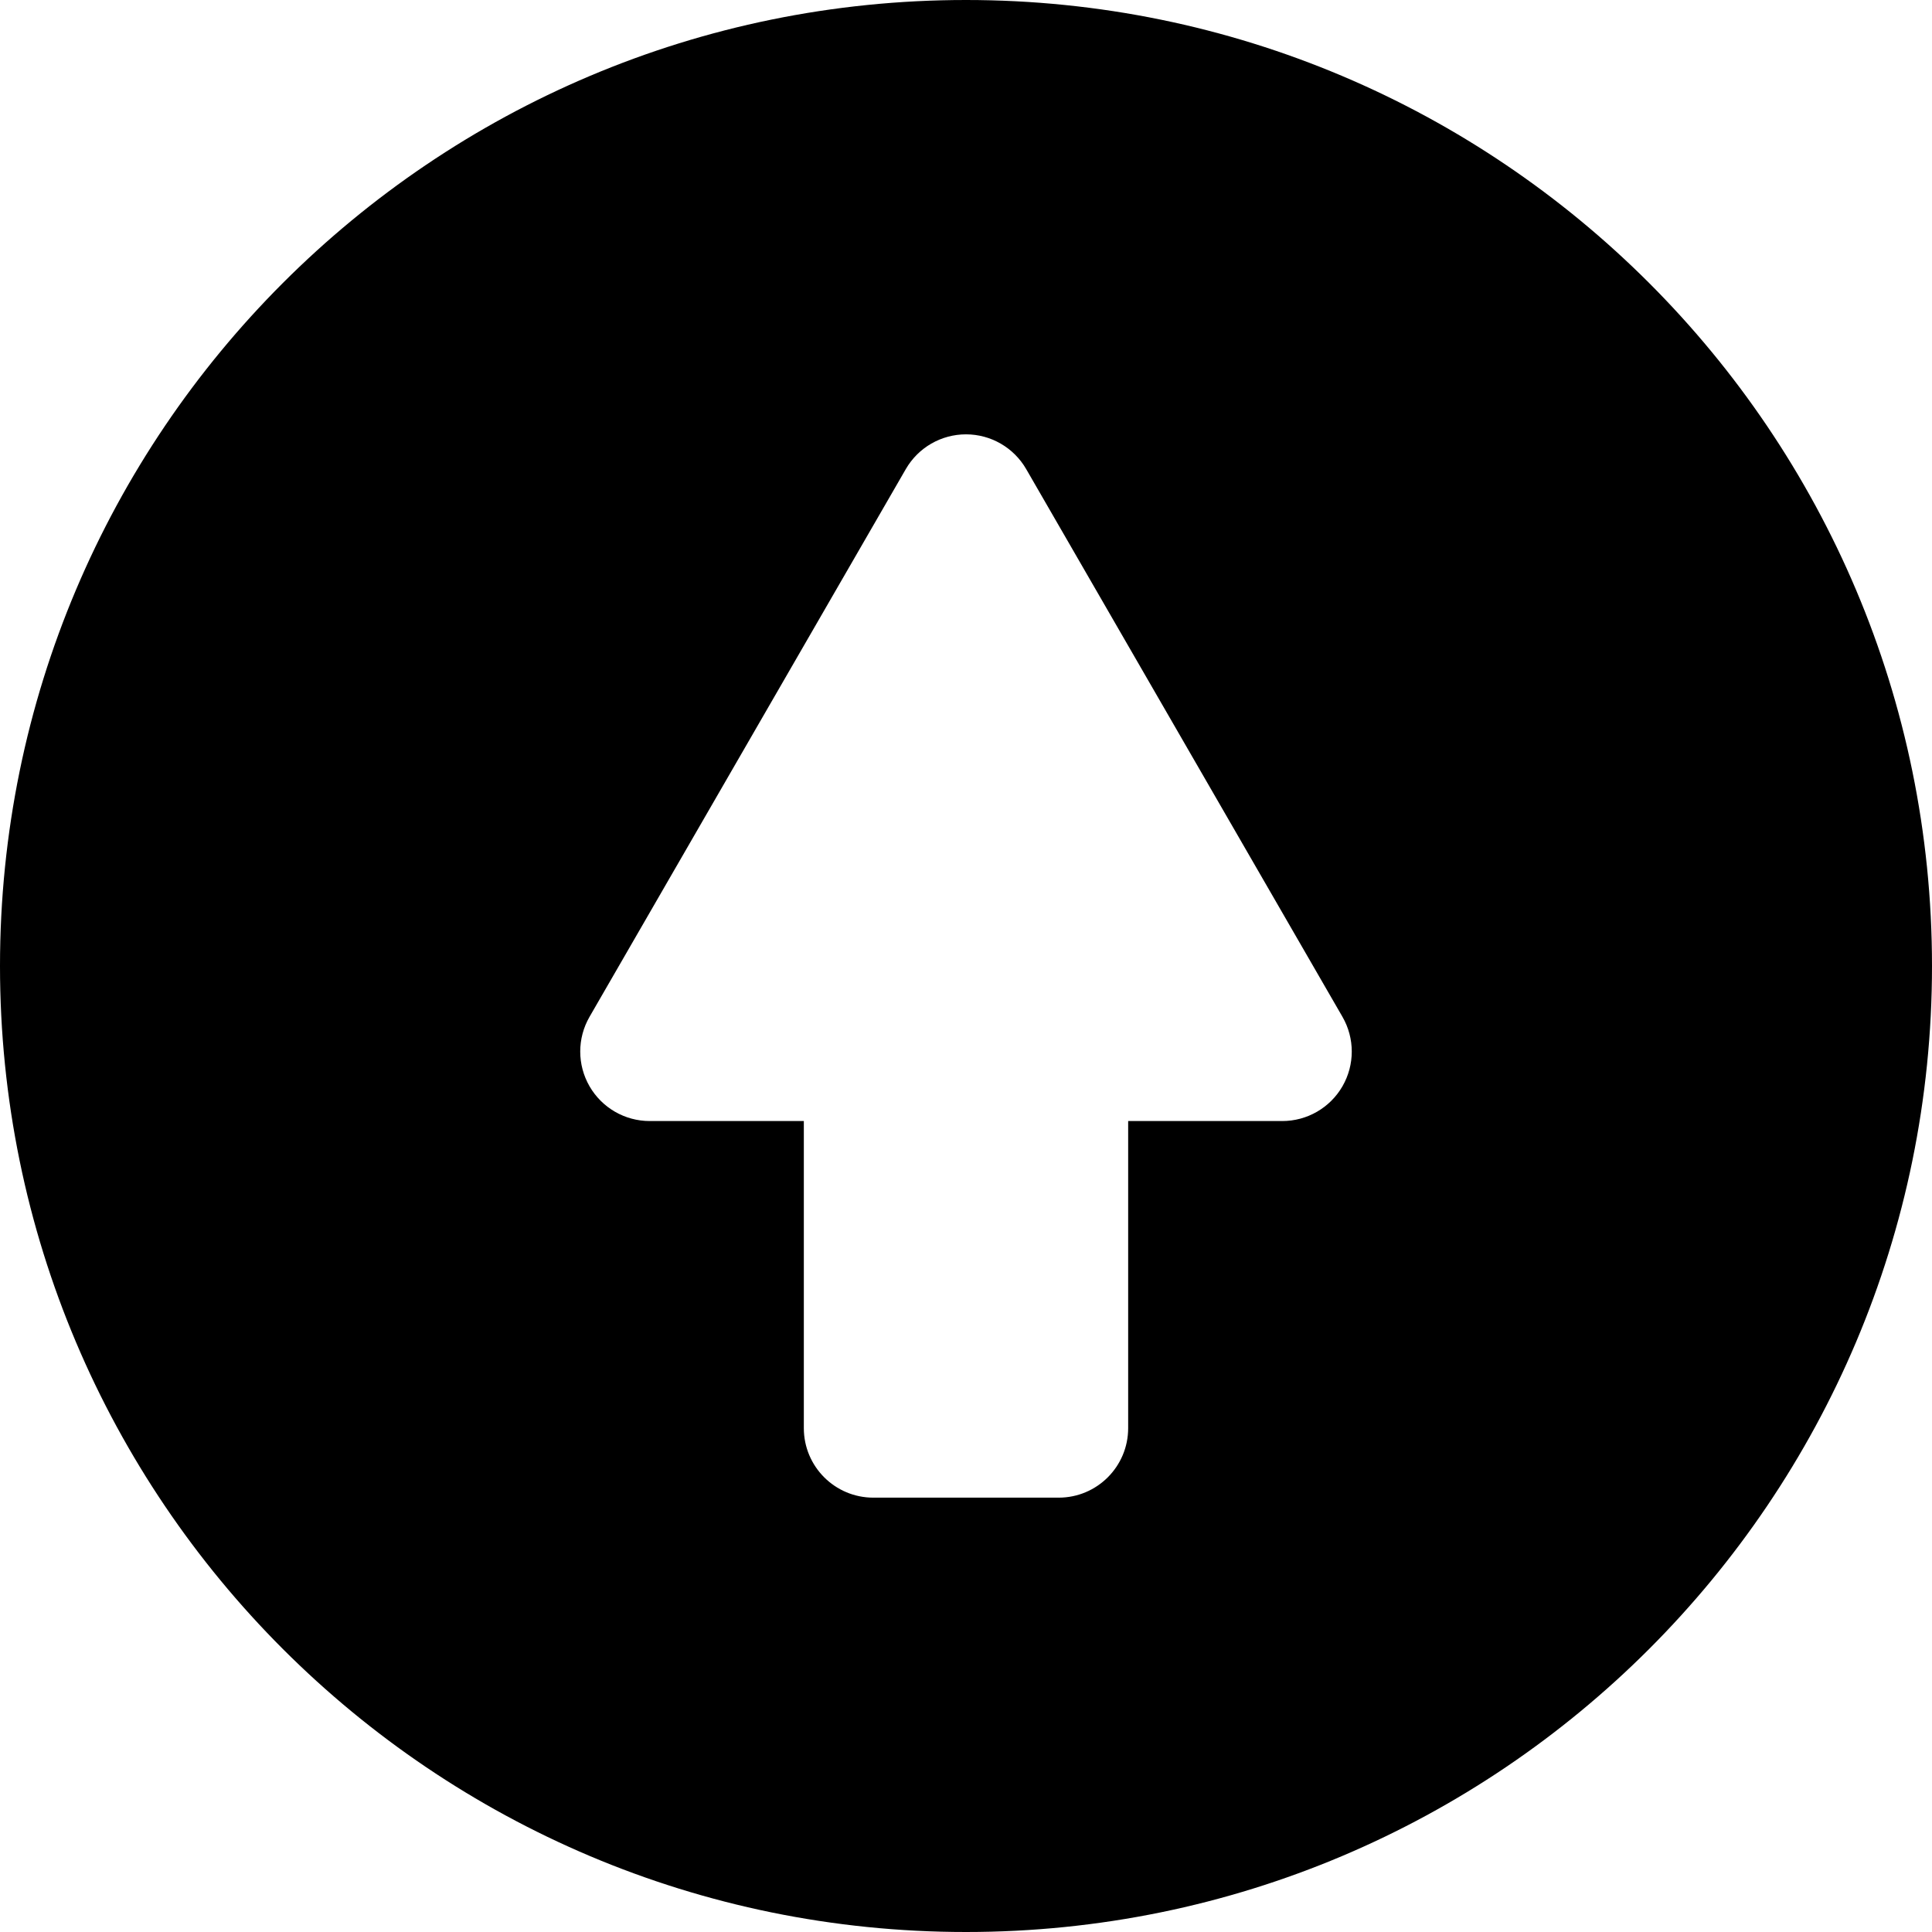
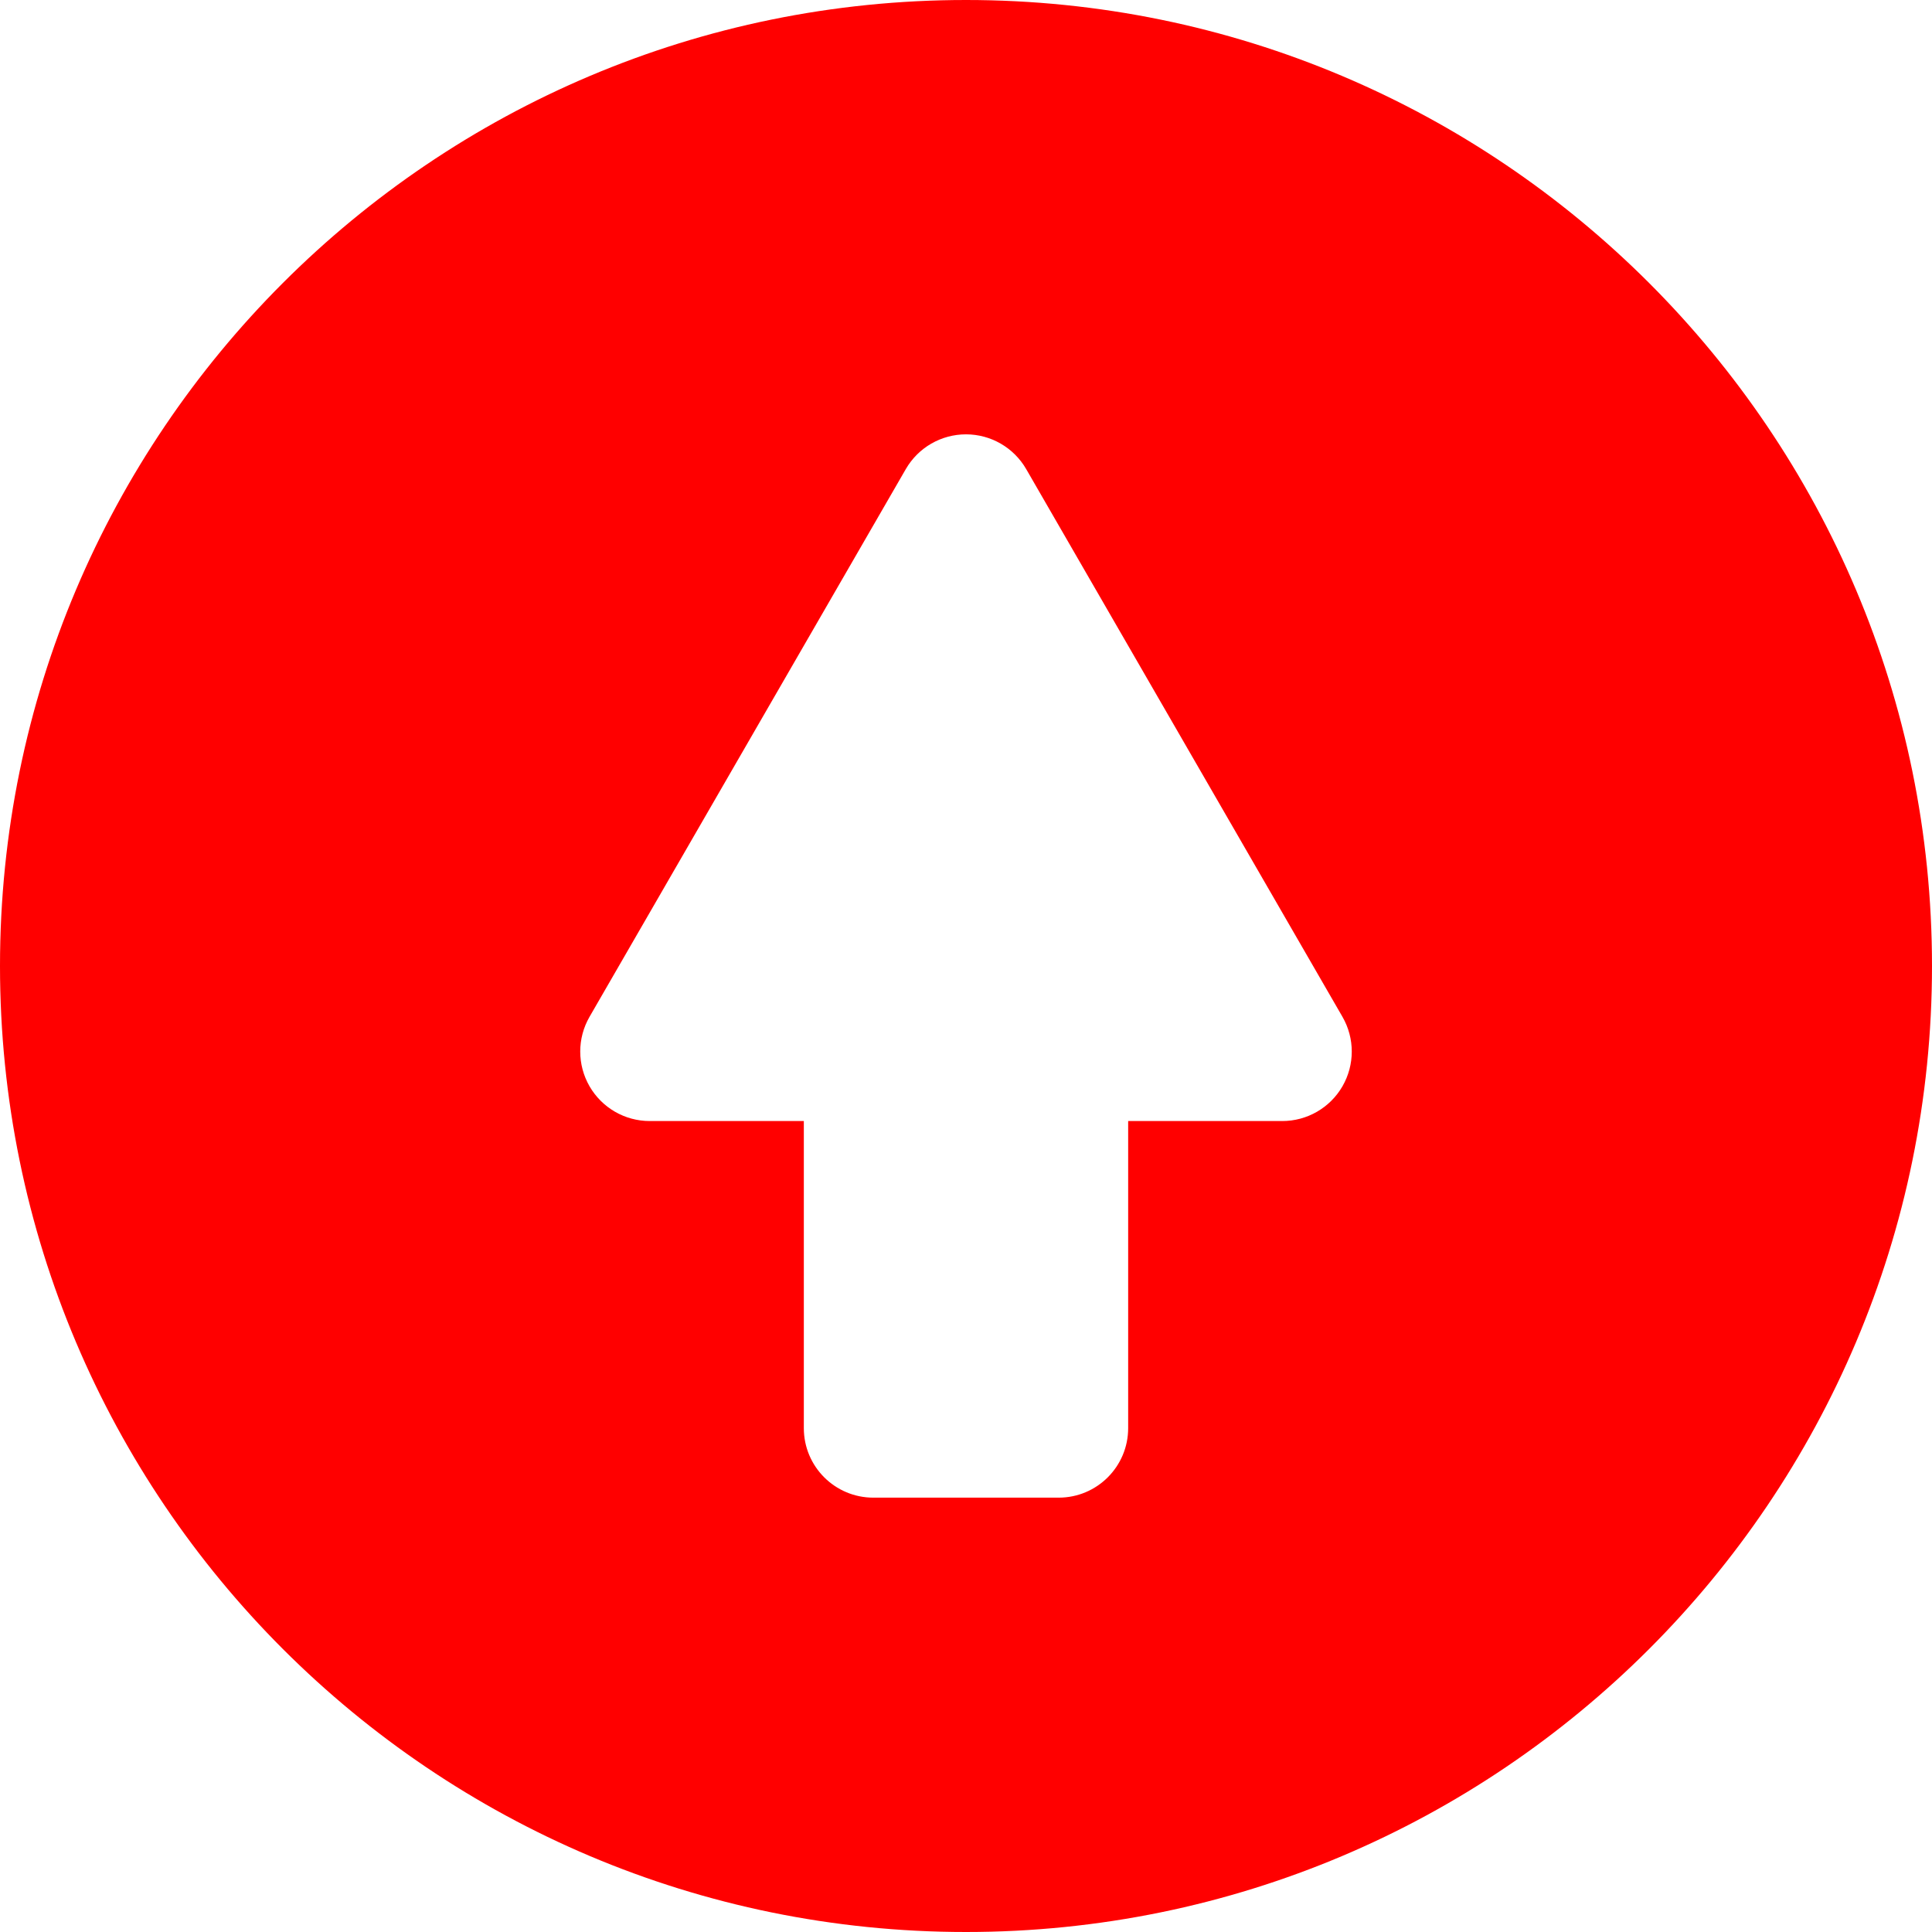
- <svg xmlns="http://www.w3.org/2000/svg" version="1.1" id="Capa_1" x="0px" y="0px" width="416.979px" height="416.979px" viewBox="0 0 416.979 416.979" style="enable-background:new 0 0 416.979 416.979;" xml:space="preserve">
+ <svg xmlns="http://www.w3.org/2000/svg" version="1.1" id="Capa_1" x="0px" y="0px" width="416.979px" height="416.979px" fill="red" viewBox="0 0 416.979 416.979" style="enable-background:new 0 0 416.979 416.979;" xml:space="preserve">
  <g>
    <path d="M208.489,416.979c115.146,0,208.49-93.344,208.49-208.489C416.979,93.344,323.635,0,208.489,0S0,93.343,0,208.489   C0,323.635,93.343,416.979,208.489,416.979z M127.24,219.452l68.259-118.21c2.68-4.641,7.632-7.499,12.99-7.499   s10.31,2.858,12.99,7.499l68.258,118.21c2.682,4.642,2.682,10.359,0.002,15c-2.68,4.642-7.631,7.501-12.99,7.501h-33.26v66.282   c0,8.284-6.715,15-15,15h-40c-8.284,0-15-6.716-15-15v-66.282H140.23c-5.359,0-10.312-2.859-12.991-7.501   C124.56,229.812,124.56,224.094,127.24,219.452z" />
  </g>
  <g>
</g>
  <g>
</g>
  <g>
</g>
  <g>
</g>
  <g>
</g>
  <g>
</g>
  <g>
</g>
  <g>
</g>
  <g>
</g>
  <g>
</g>
  <g>
</g>
  <g>
</g>
  <g>
</g>
  <g>
</g>
  <g>
</g>
</svg>
